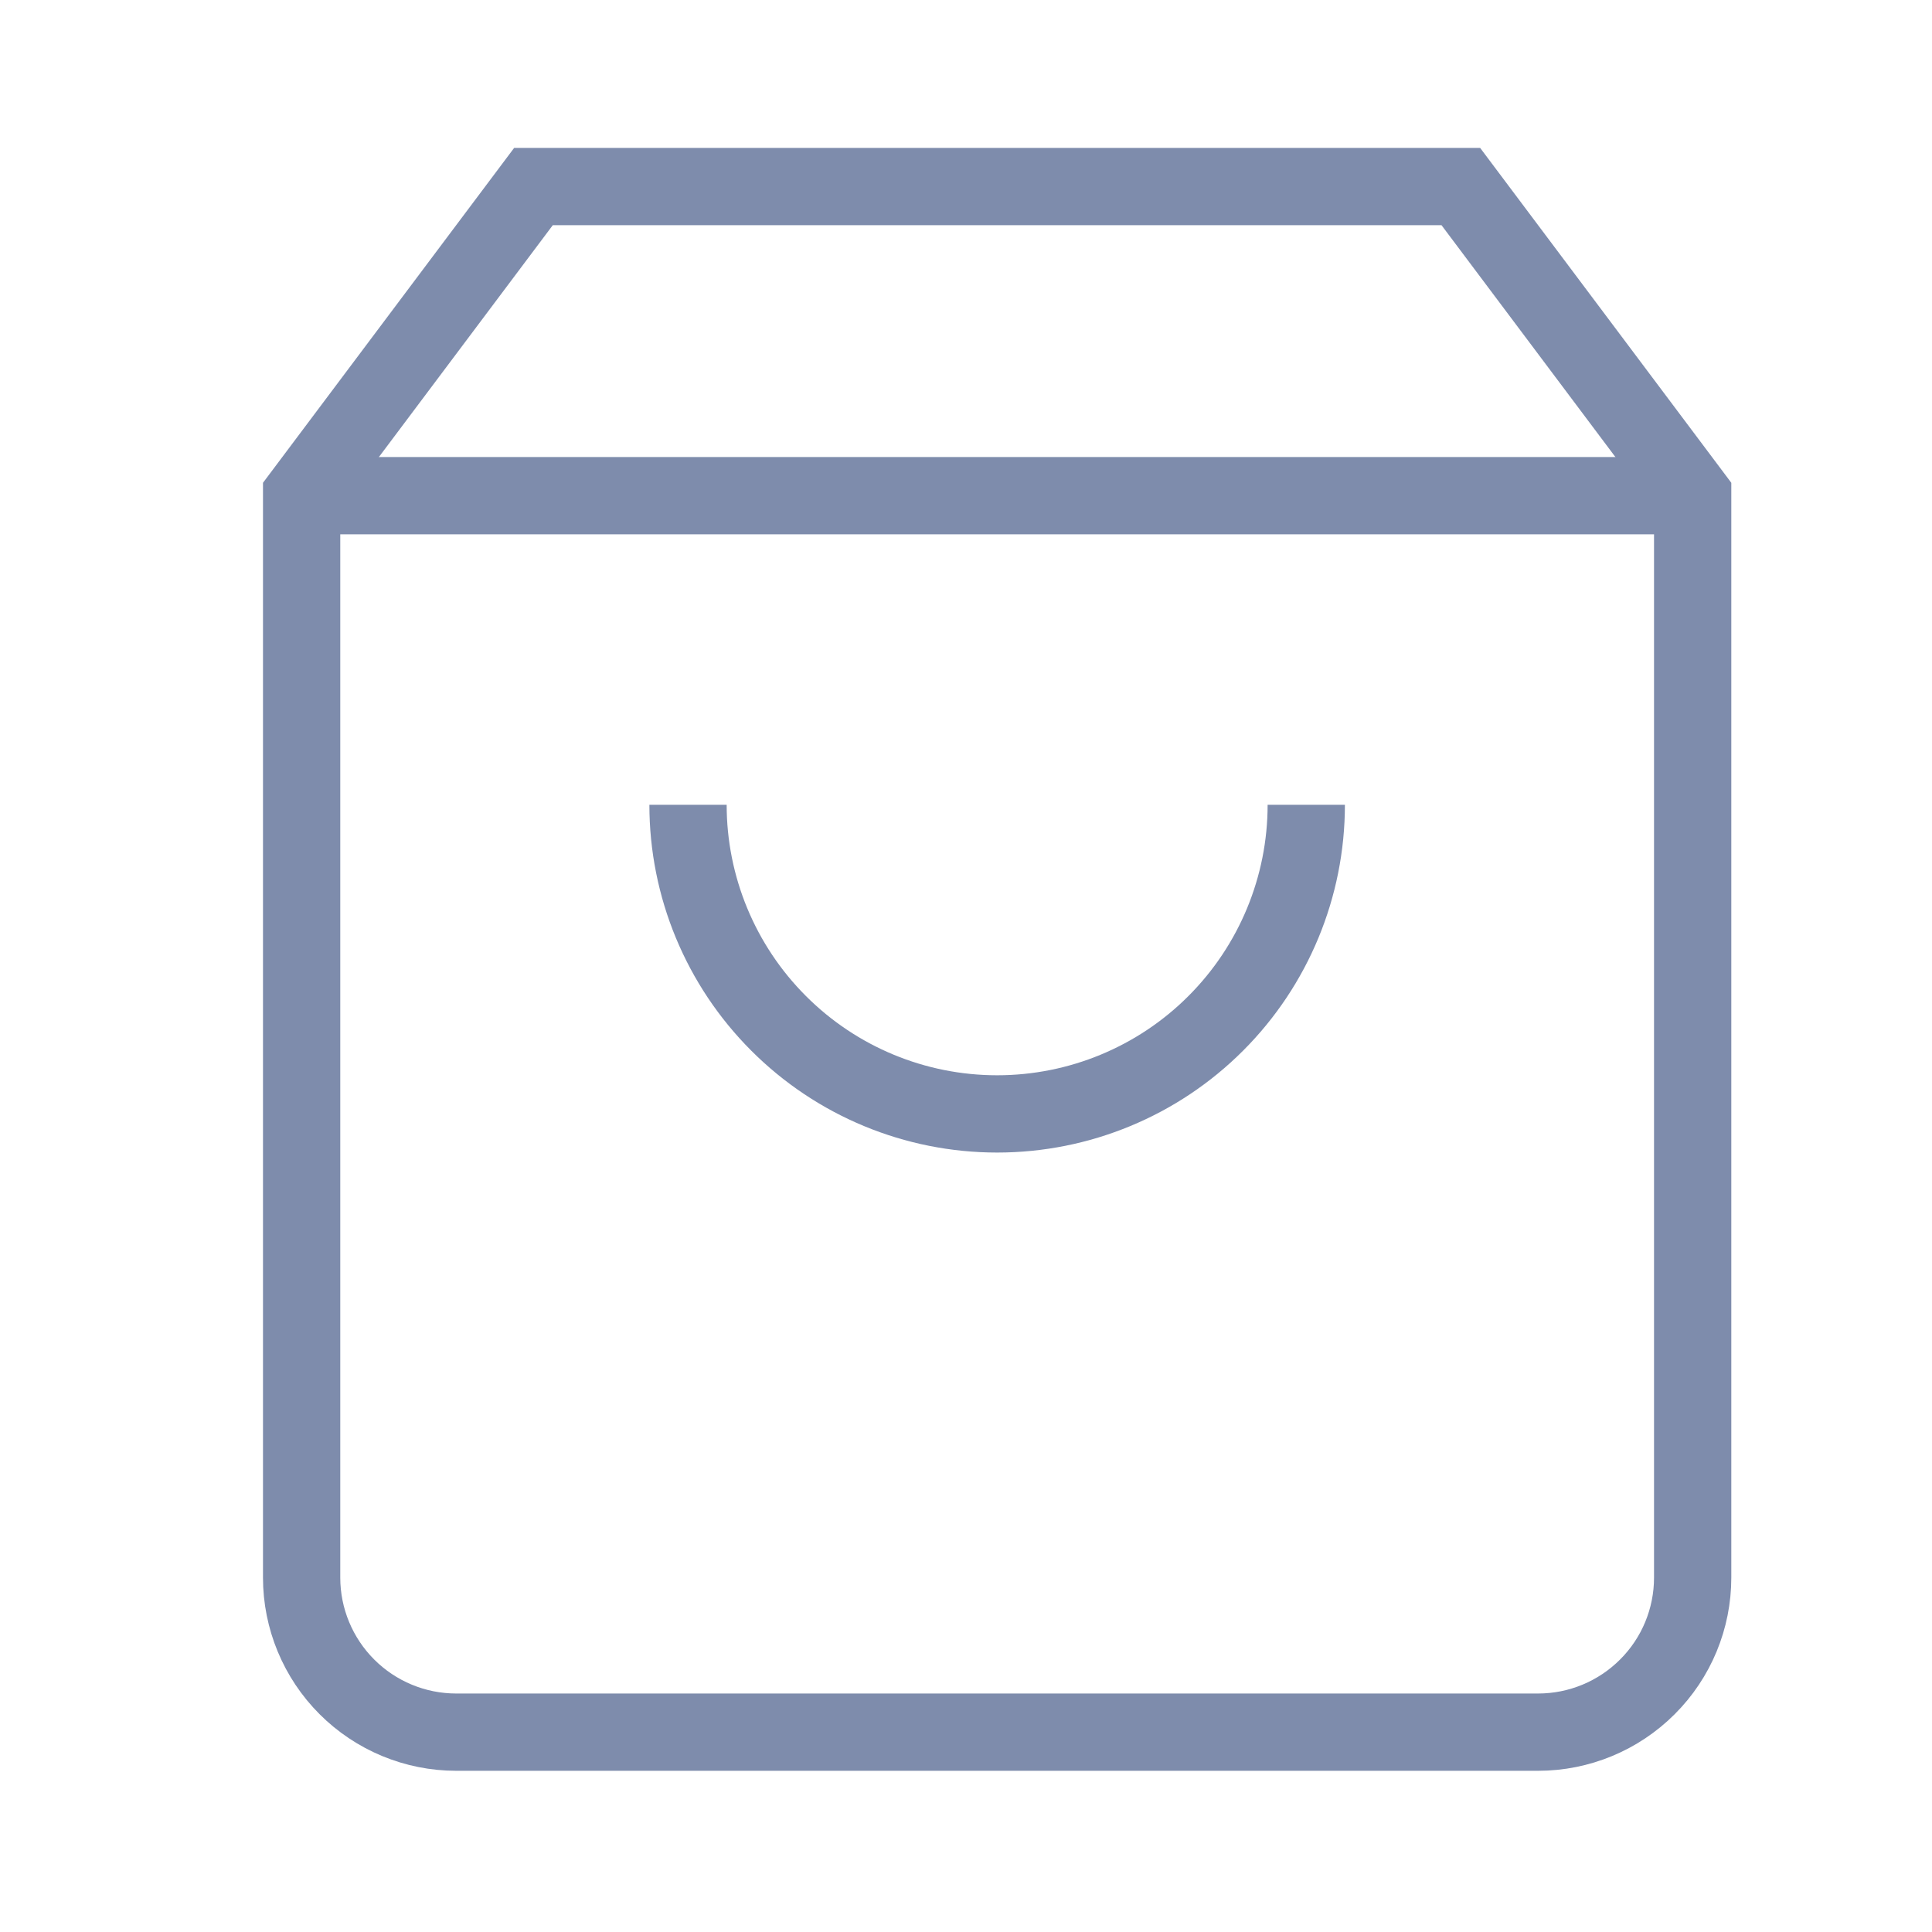
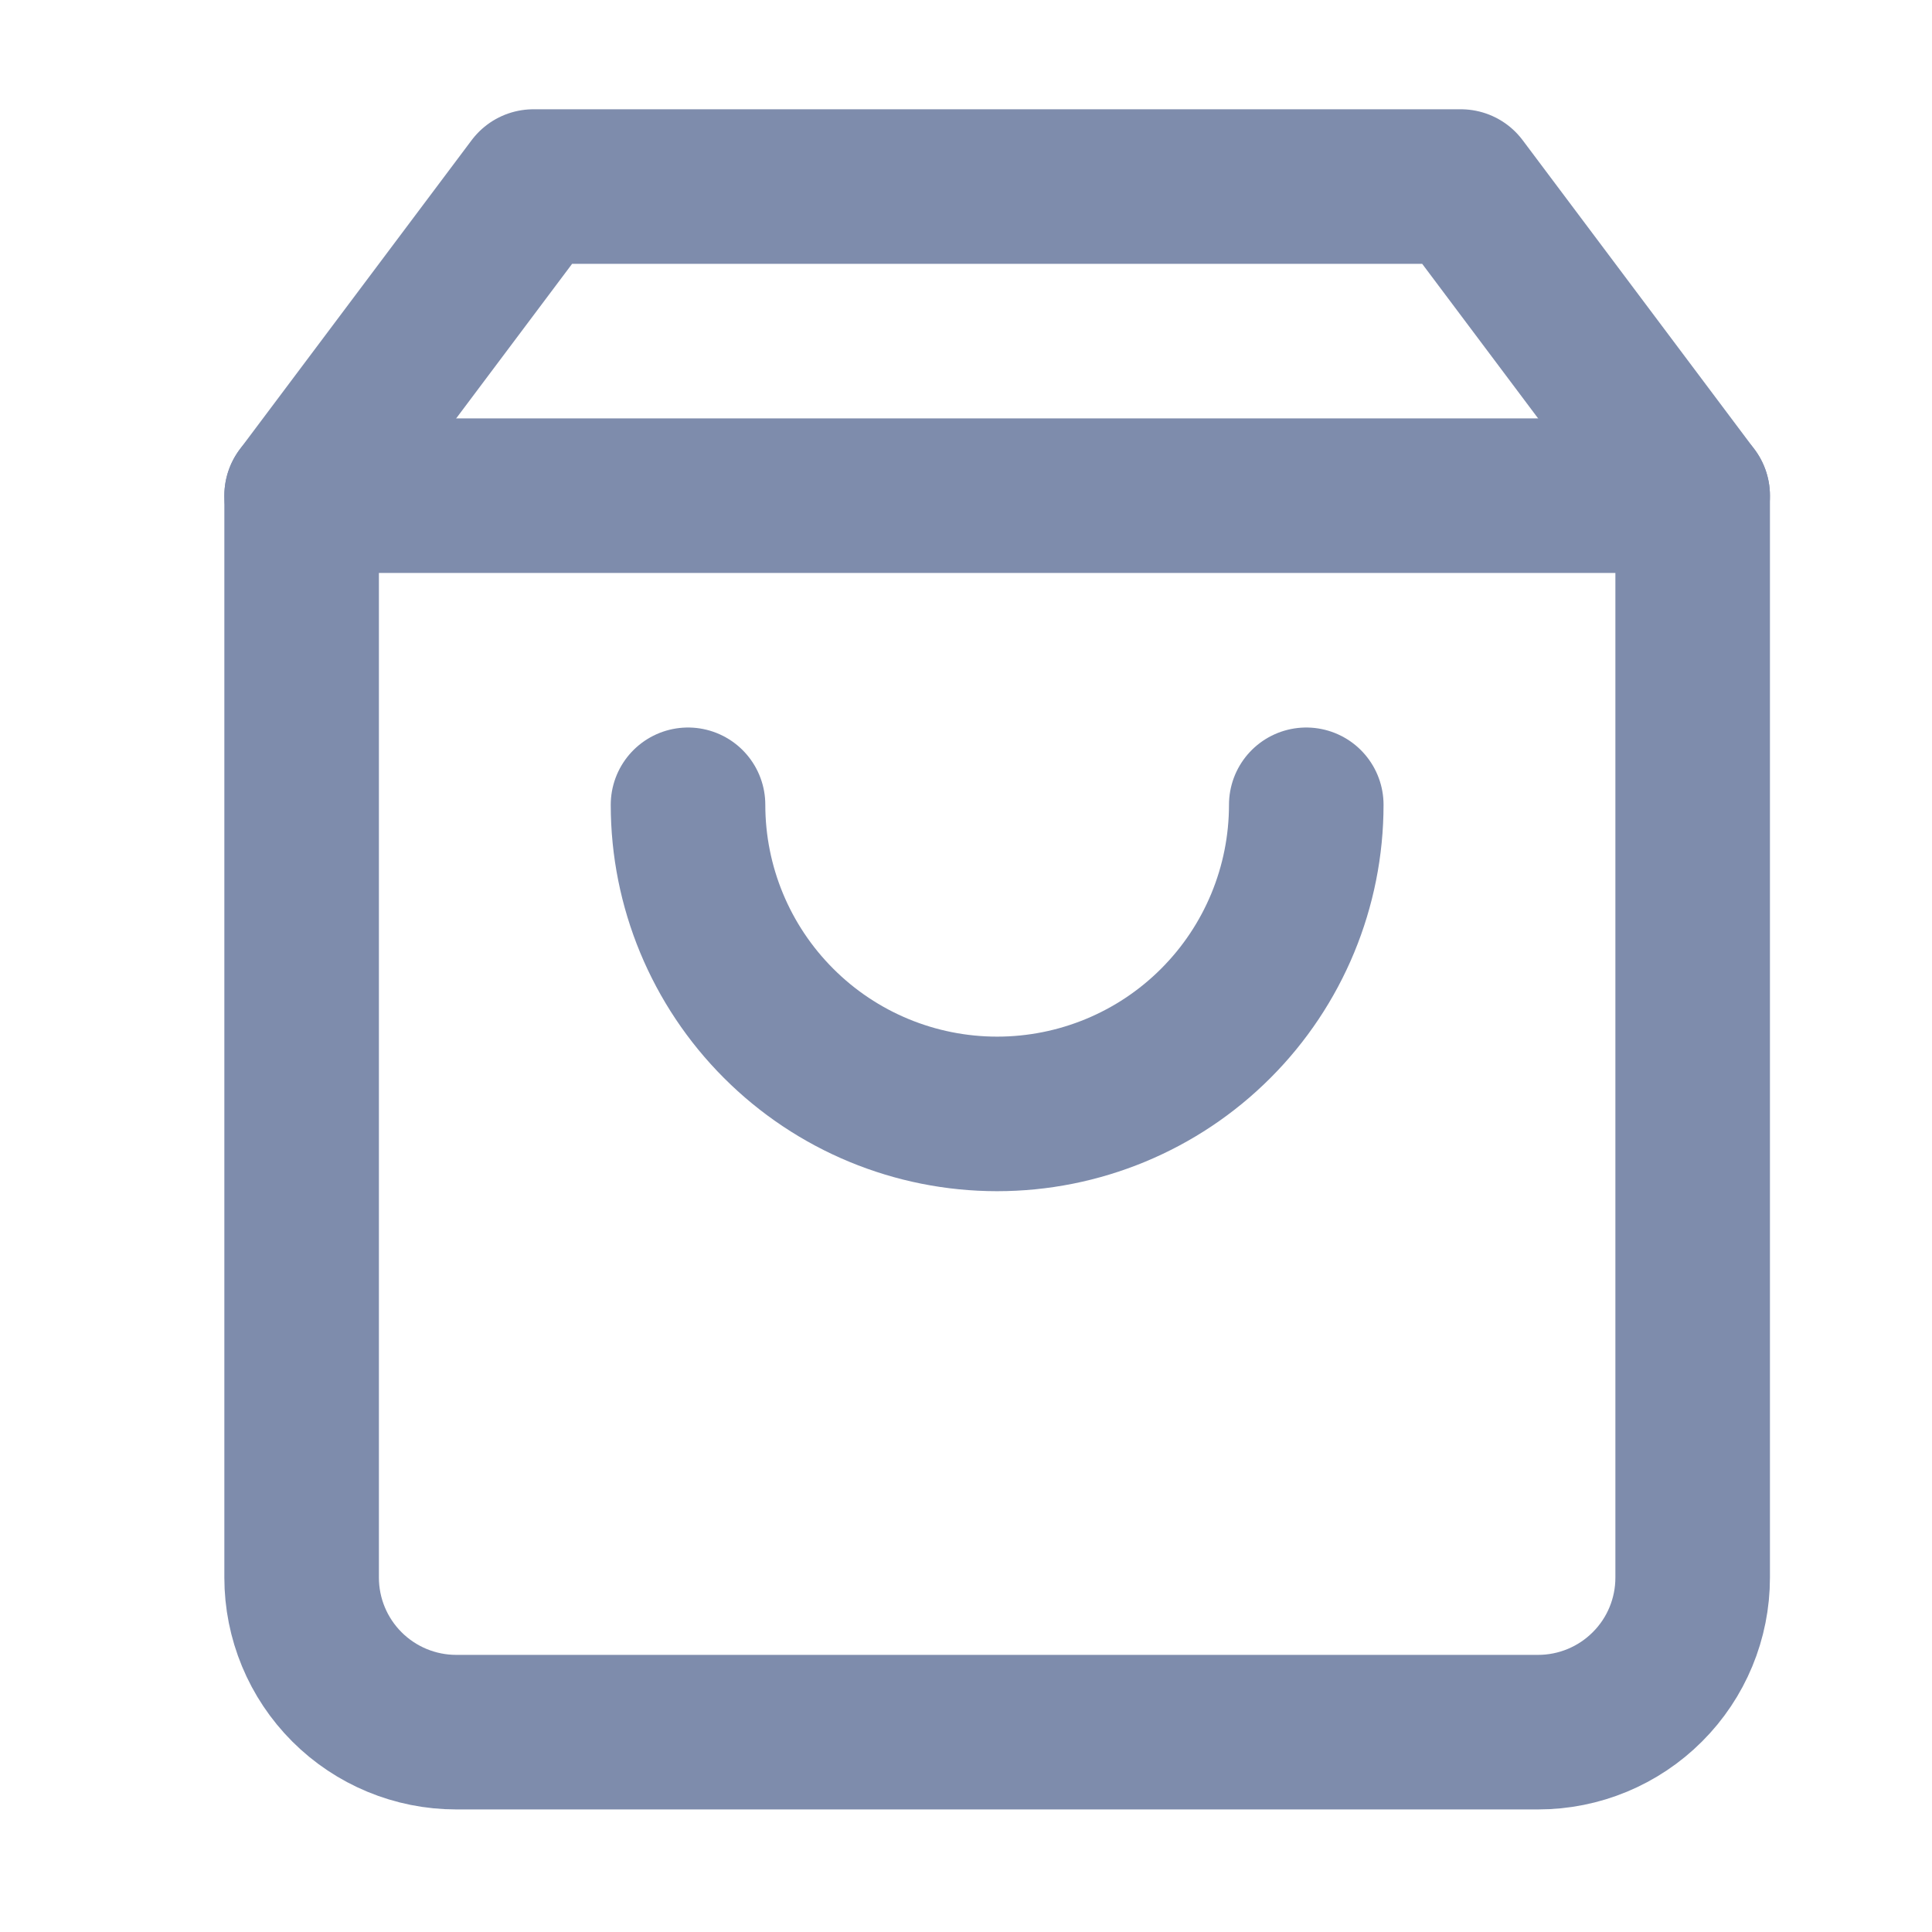
- <svg xmlns="http://www.w3.org/2000/svg" className="icon me-3" width="25" height="25" viewBox="0 0 25 25" fill="none">
-   <path d="M6.903 2.414L3.903 6.414V20.414C3.903 20.945 4.114 21.453 4.489 21.828C4.864 22.203 5.373 22.414 5.903 22.414H19.903C20.434 22.414 20.942 22.203 21.317 21.828C21.693 21.453 21.903 20.945 21.903 20.414V6.414L18.903 2.414H6.903Z" stroke="#7E8CAC" strokeWidth="2" strokeLinecap="round" strokeLinejoin="round" />
-   <path d="M16.903 10.414C16.903 11.475 16.482 12.492 15.732 13.242C14.982 13.993 13.964 14.414 12.903 14.414C11.842 14.414 10.825 13.993 10.075 13.242C9.325 12.492 8.903 11.475 8.903 10.414" stroke="#7E8CAC" strokeWidth="2" strokeLinecap="round" strokeLinejoin="round" />
-   <path d="M3.903 6.414H21.903" stroke="#7E8CAC" strokeWidth="2" strokeLinecap="round" strokeLinejoin="round" />
+ <svg xmlns="http://www.w3.org/2000/svg" class="icon me-3" width="25" height="25" viewBox="0 0 25 25" fill="none">
+   <path d="M6.903 2.414L3.903 6.414V20.414C3.903 20.945 4.114 21.453 4.489 21.828C4.864 22.203 5.373 22.414 5.903 22.414H19.903C20.434 22.414 20.942 22.203 21.317 21.828C21.693 21.453 21.903 20.945 21.903 20.414V6.414L18.903 2.414H6.903Z" stroke="#7E8CAC" stroke-width="2" stroke-linecap="round" stroke-linejoin="round" />
+   <path d="M16.903 10.414C16.903 11.475 16.482 12.492 15.732 13.242C14.982 13.993 13.964 14.414 12.903 14.414C11.842 14.414 10.825 13.993 10.075 13.242C9.325 12.492 8.903 11.475 8.903 10.414" stroke="#7E8CAC" stroke-width="2" stroke-linecap="round" stroke-linejoin="round" />
+   <path d="M3.903 6.414H21.903" stroke="#7E8CAC" stroke-width="2" stroke-linecap="round" stroke-linejoin="round" />
</svg>
